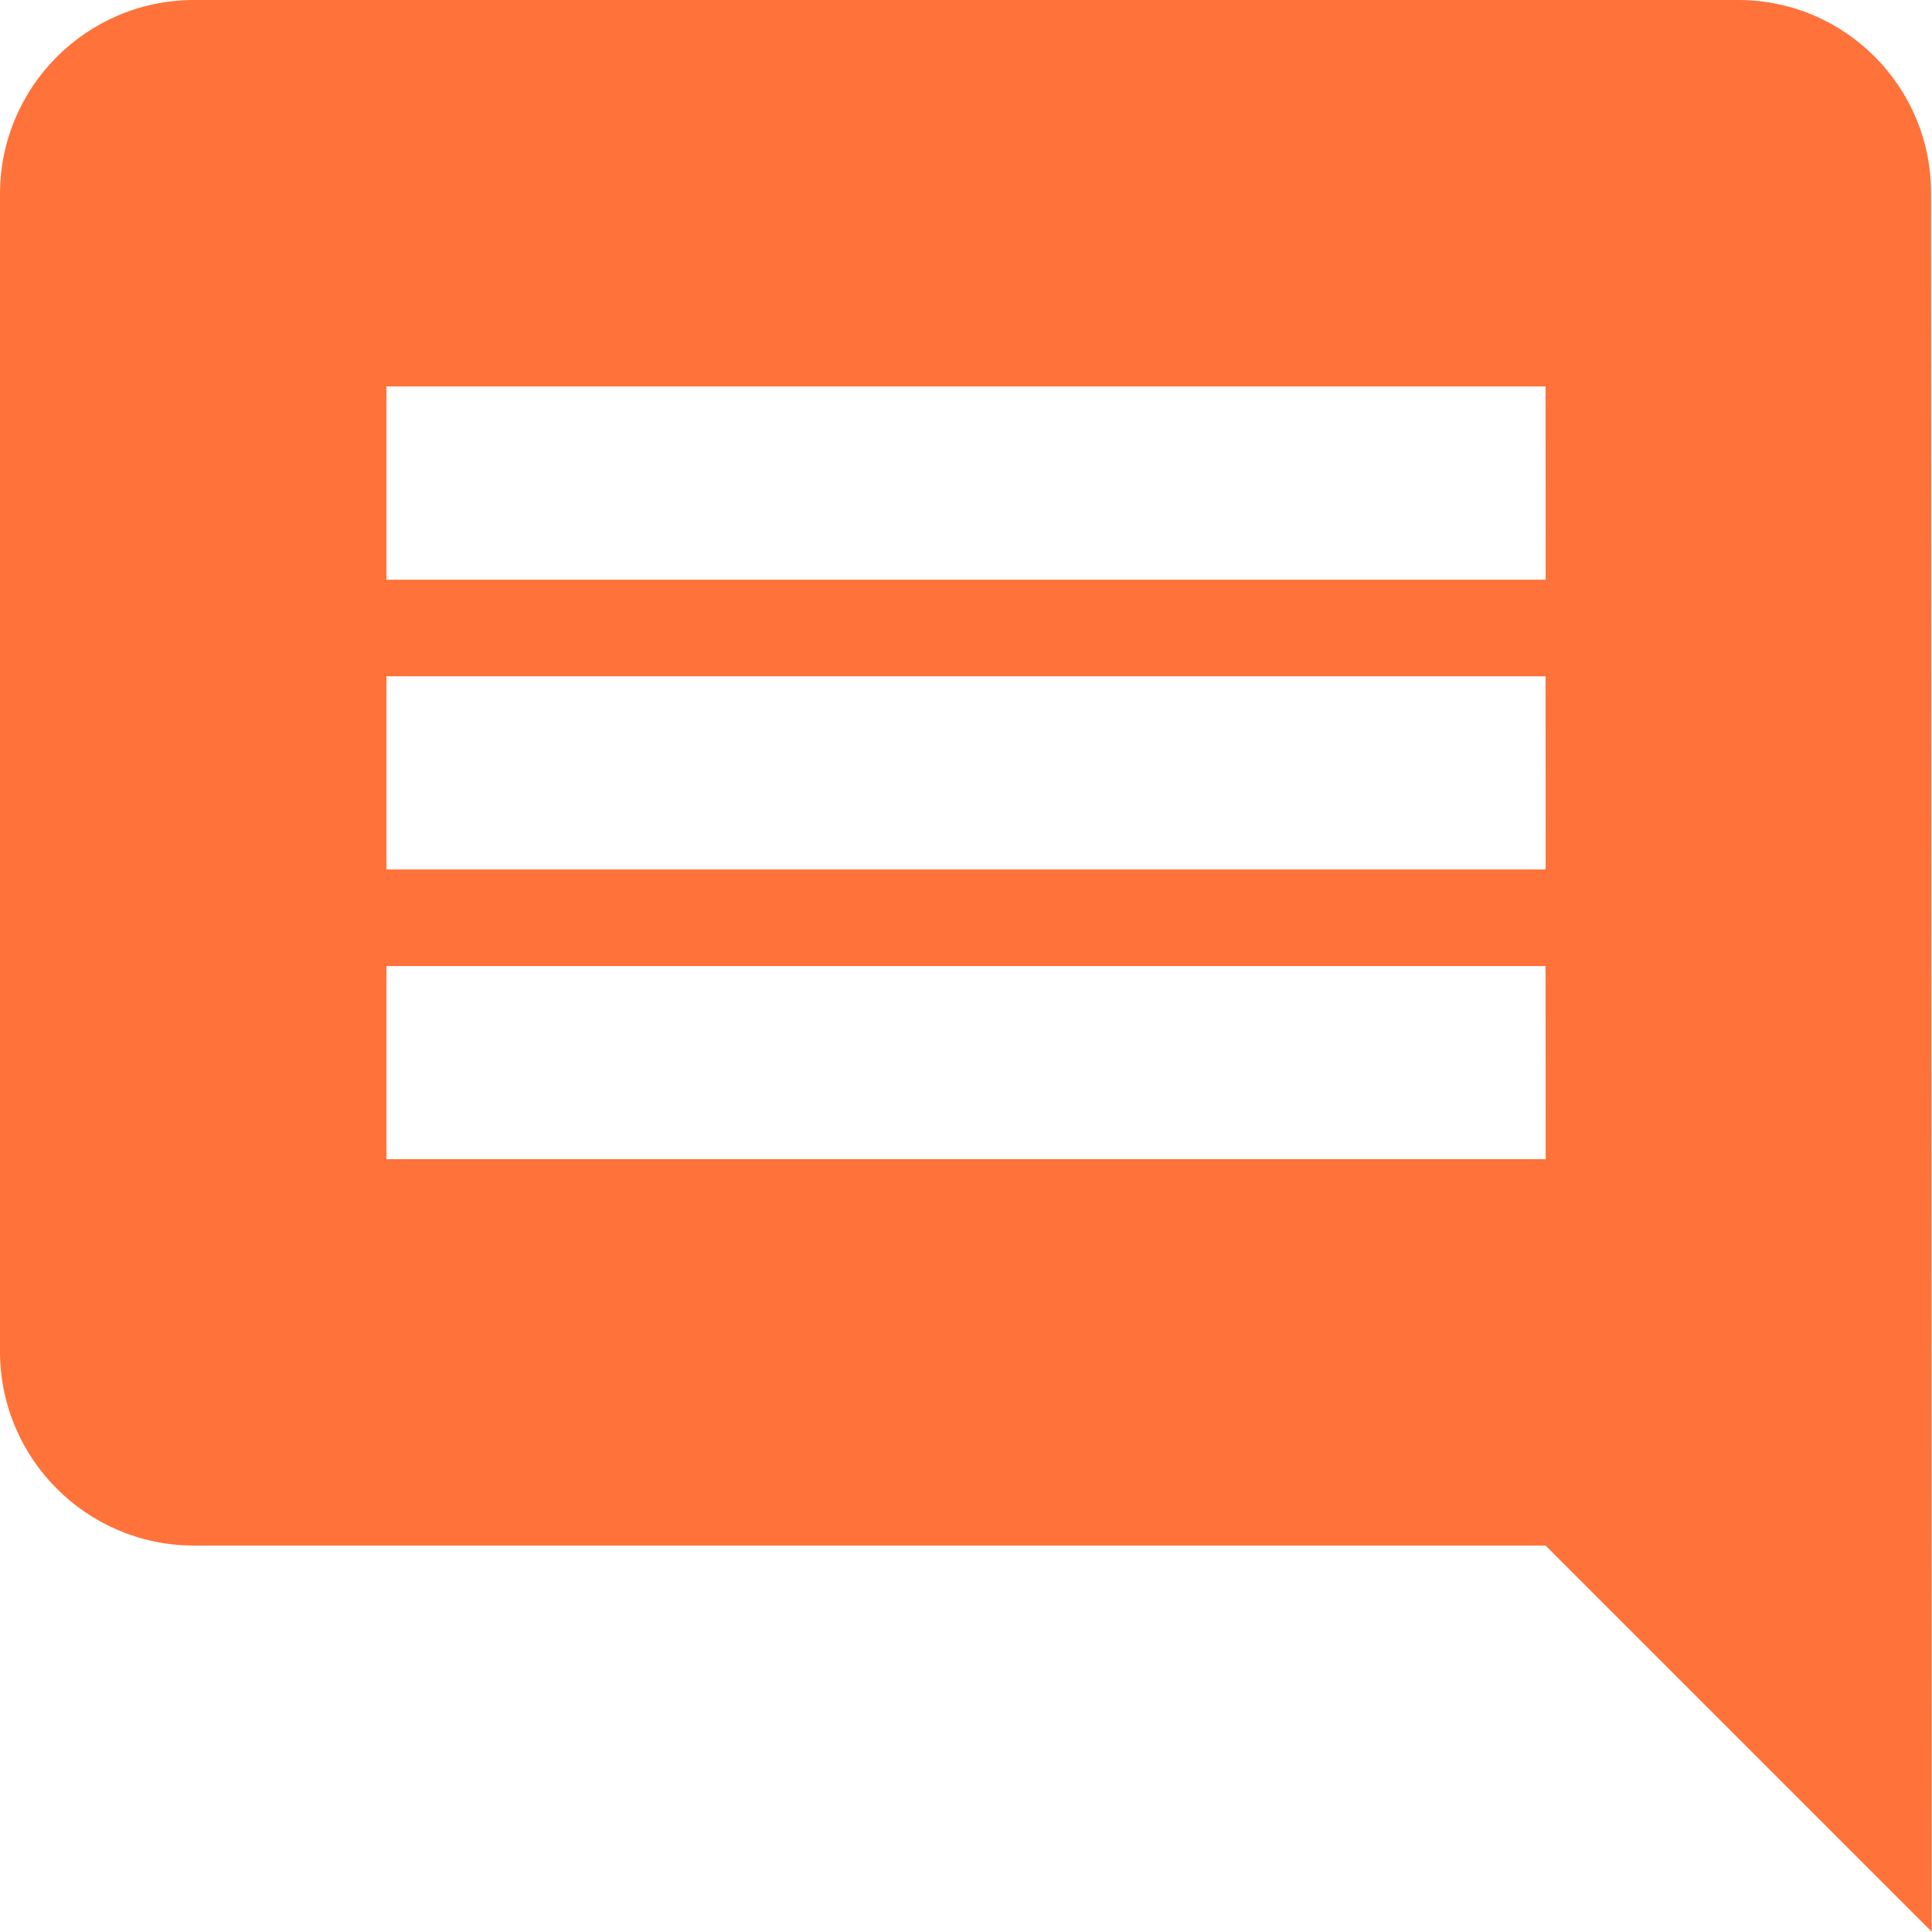
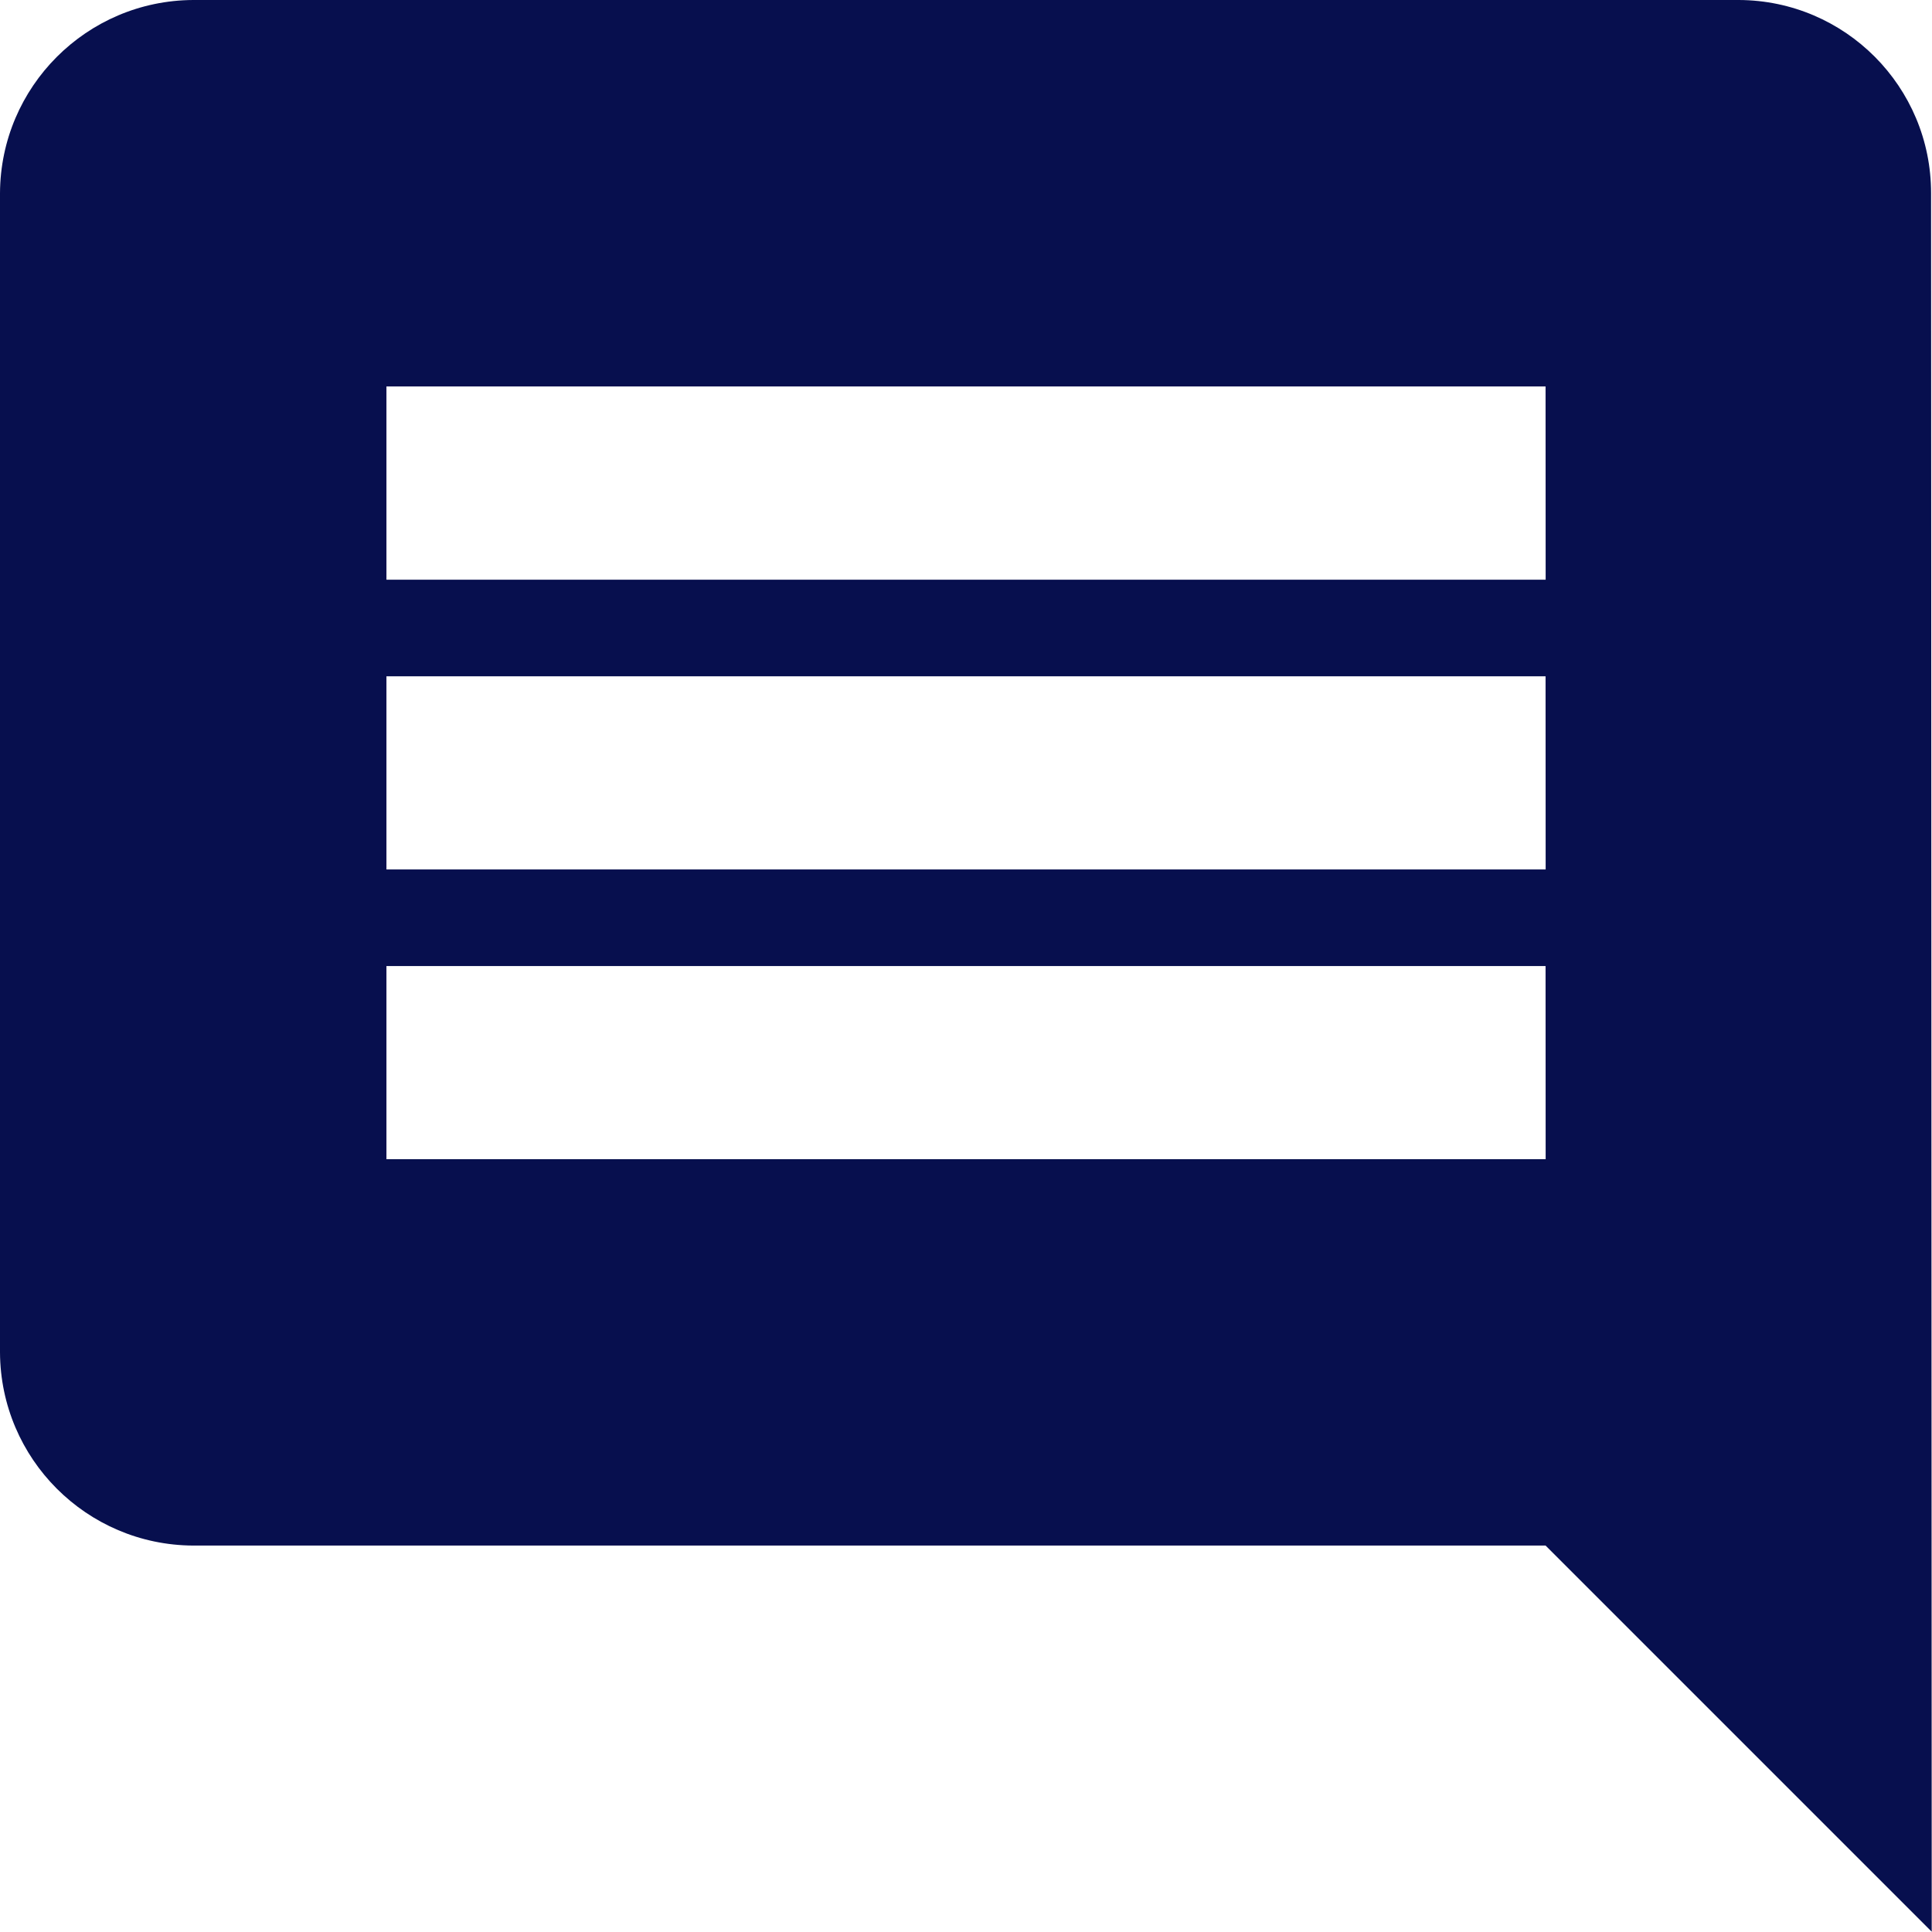
<svg xmlns="http://www.w3.org/2000/svg" width="20.903" height="20.903" viewBox="0 0 20.903 20.903">
-   <path id="Icon_material-comment" data-name="Icon material-comment" d="M23.893,5.09A2.088,2.088,0,0,0,21.813,3H5.09A2.1,2.1,0,0,0,3,5.09V17.632a2.1,2.1,0,0,0,2.09,2.09H19.722L23.9,23.9Zm-4.17,10.452H7.181v-2.09H19.722Zm0-3.135H7.181v-2.09H19.722Zm0-3.135H7.181V7.181H19.722Z" transform="translate(-3 -3)" fill="#ff723a" />
+   <path id="Icon_material-comment" data-name="Icon material-comment" d="M23.893,5.09A2.088,2.088,0,0,0,21.813,3H5.09A2.1,2.1,0,0,0,3,5.09V17.632a2.1,2.1,0,0,0,2.09,2.09H19.722L23.9,23.9Zm-4.17,10.452H7.181v-2.09H19.722Zm0-3.135H7.181v-2.09H19.722Zm0-3.135H7.181V7.181H19.722Z" transform="translate(-3 -3)" fill="#070F4E" />
</svg>
